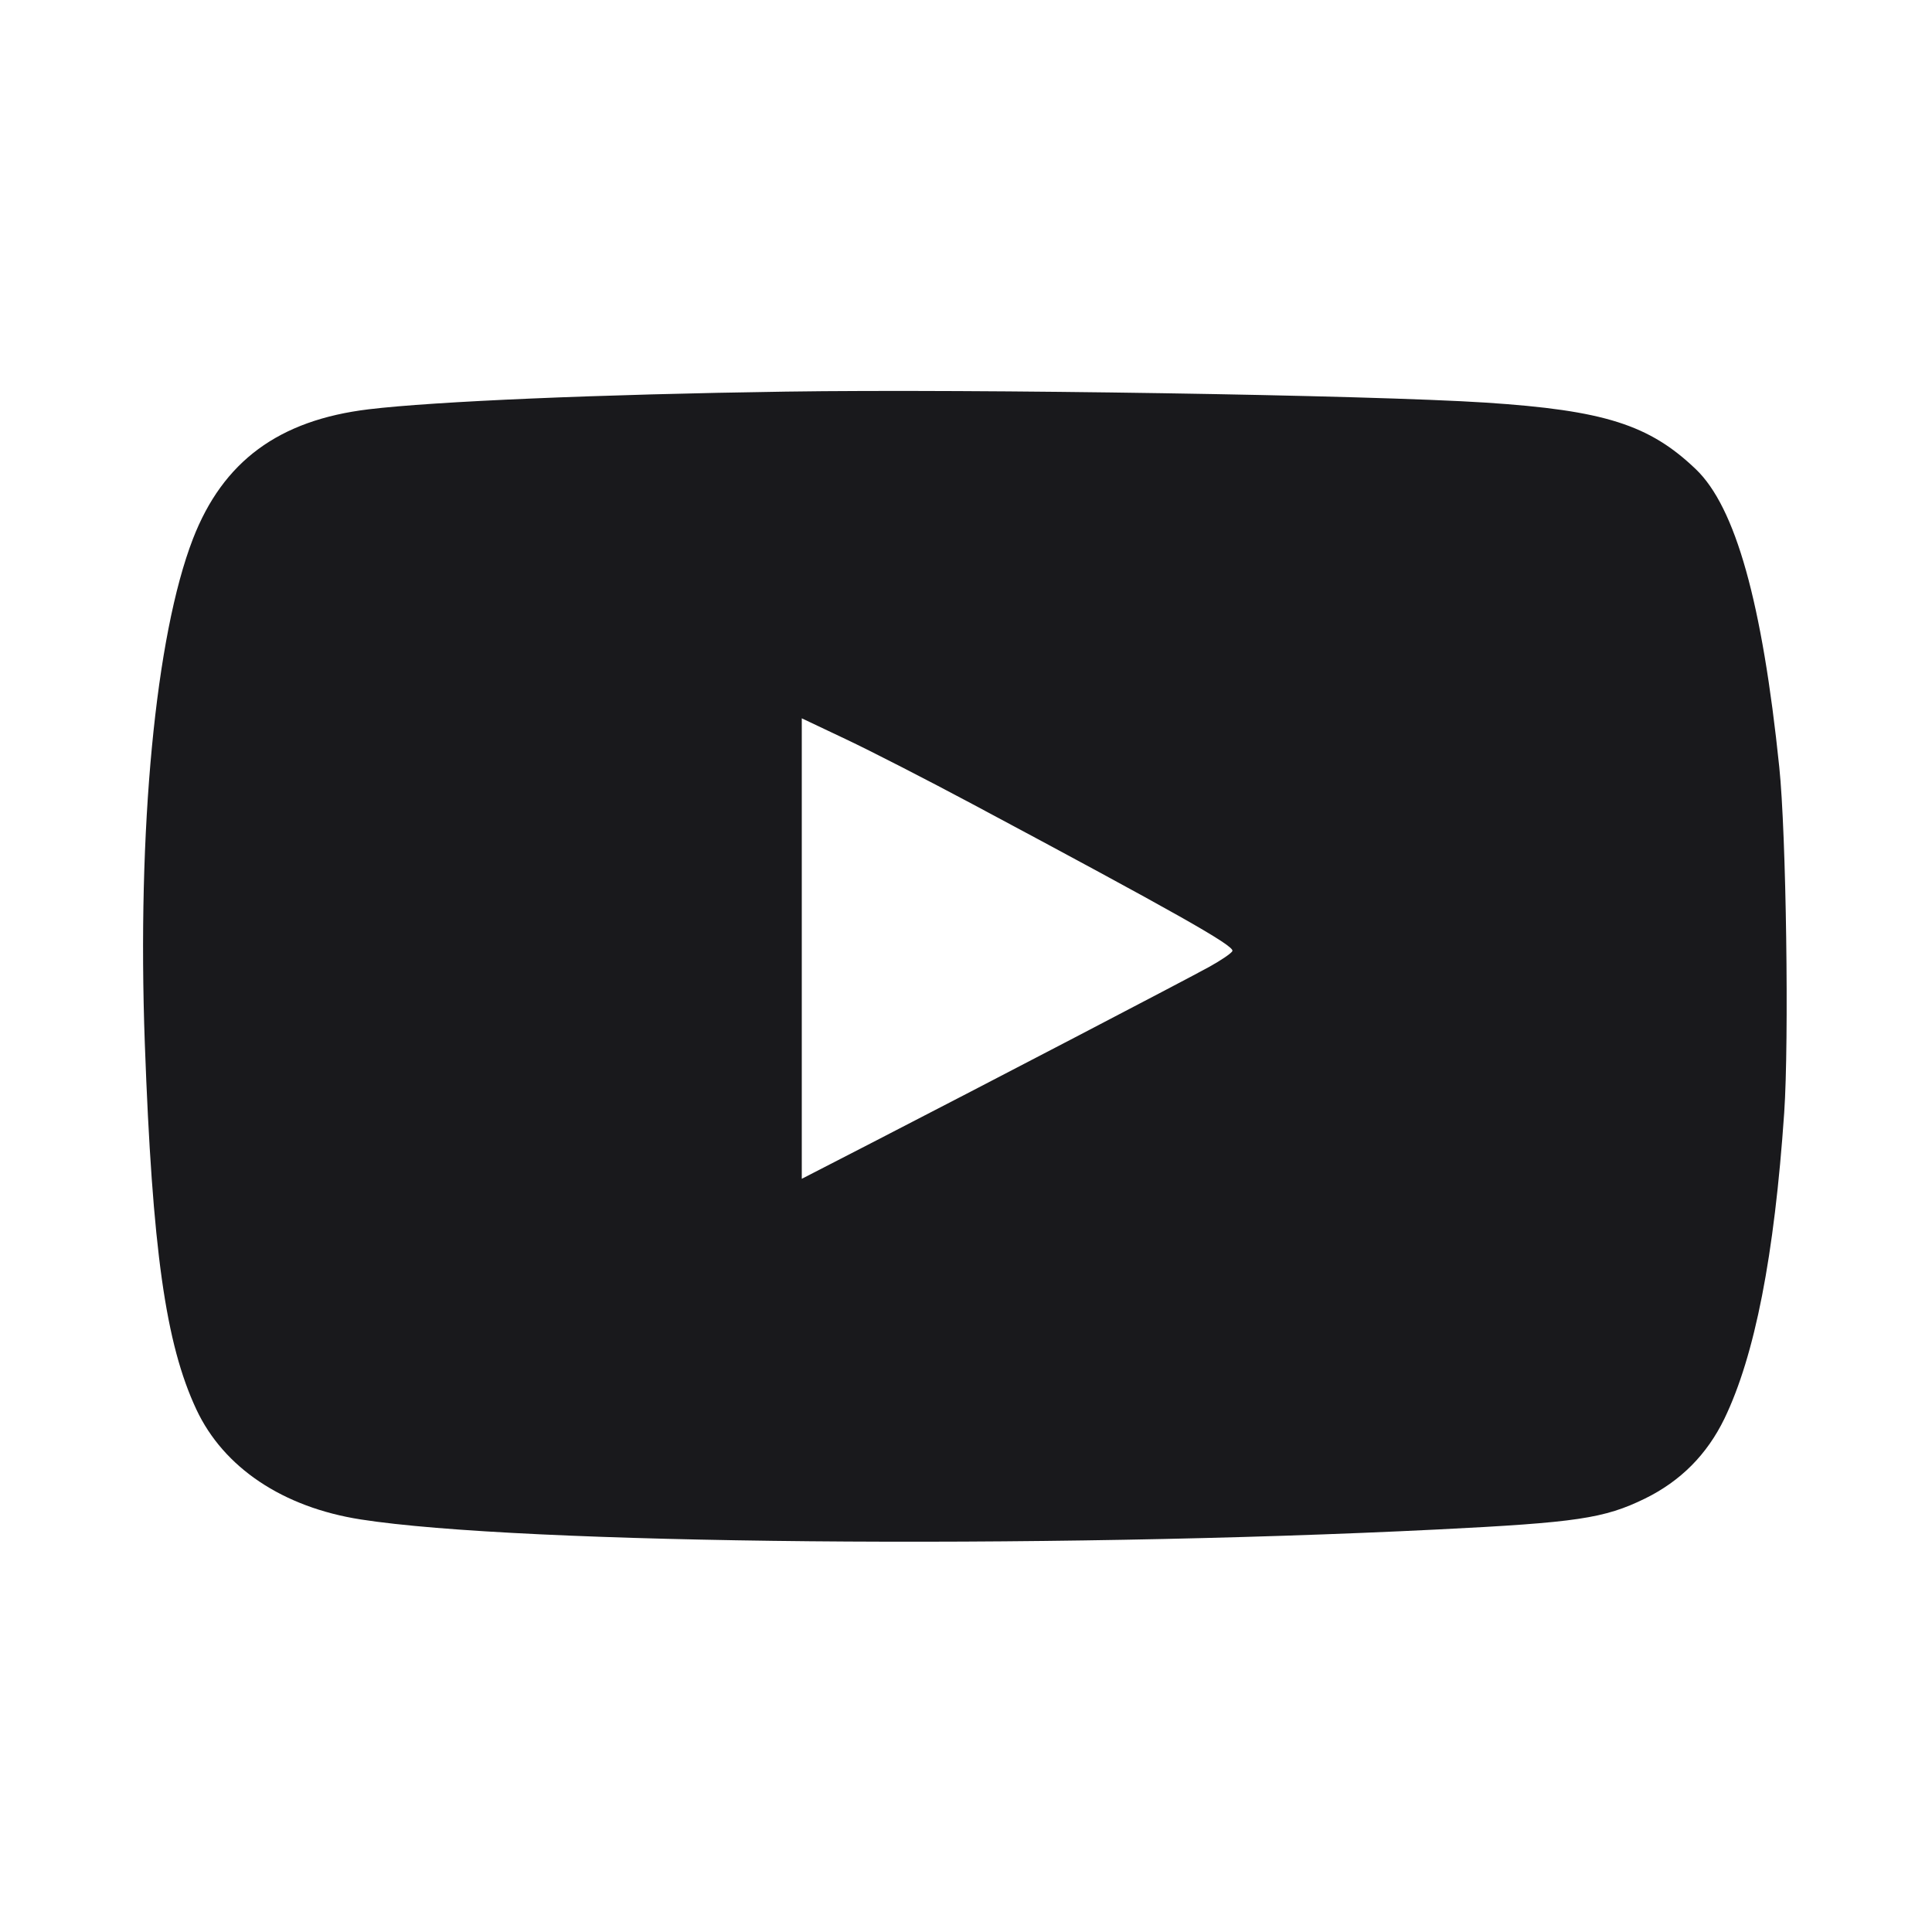
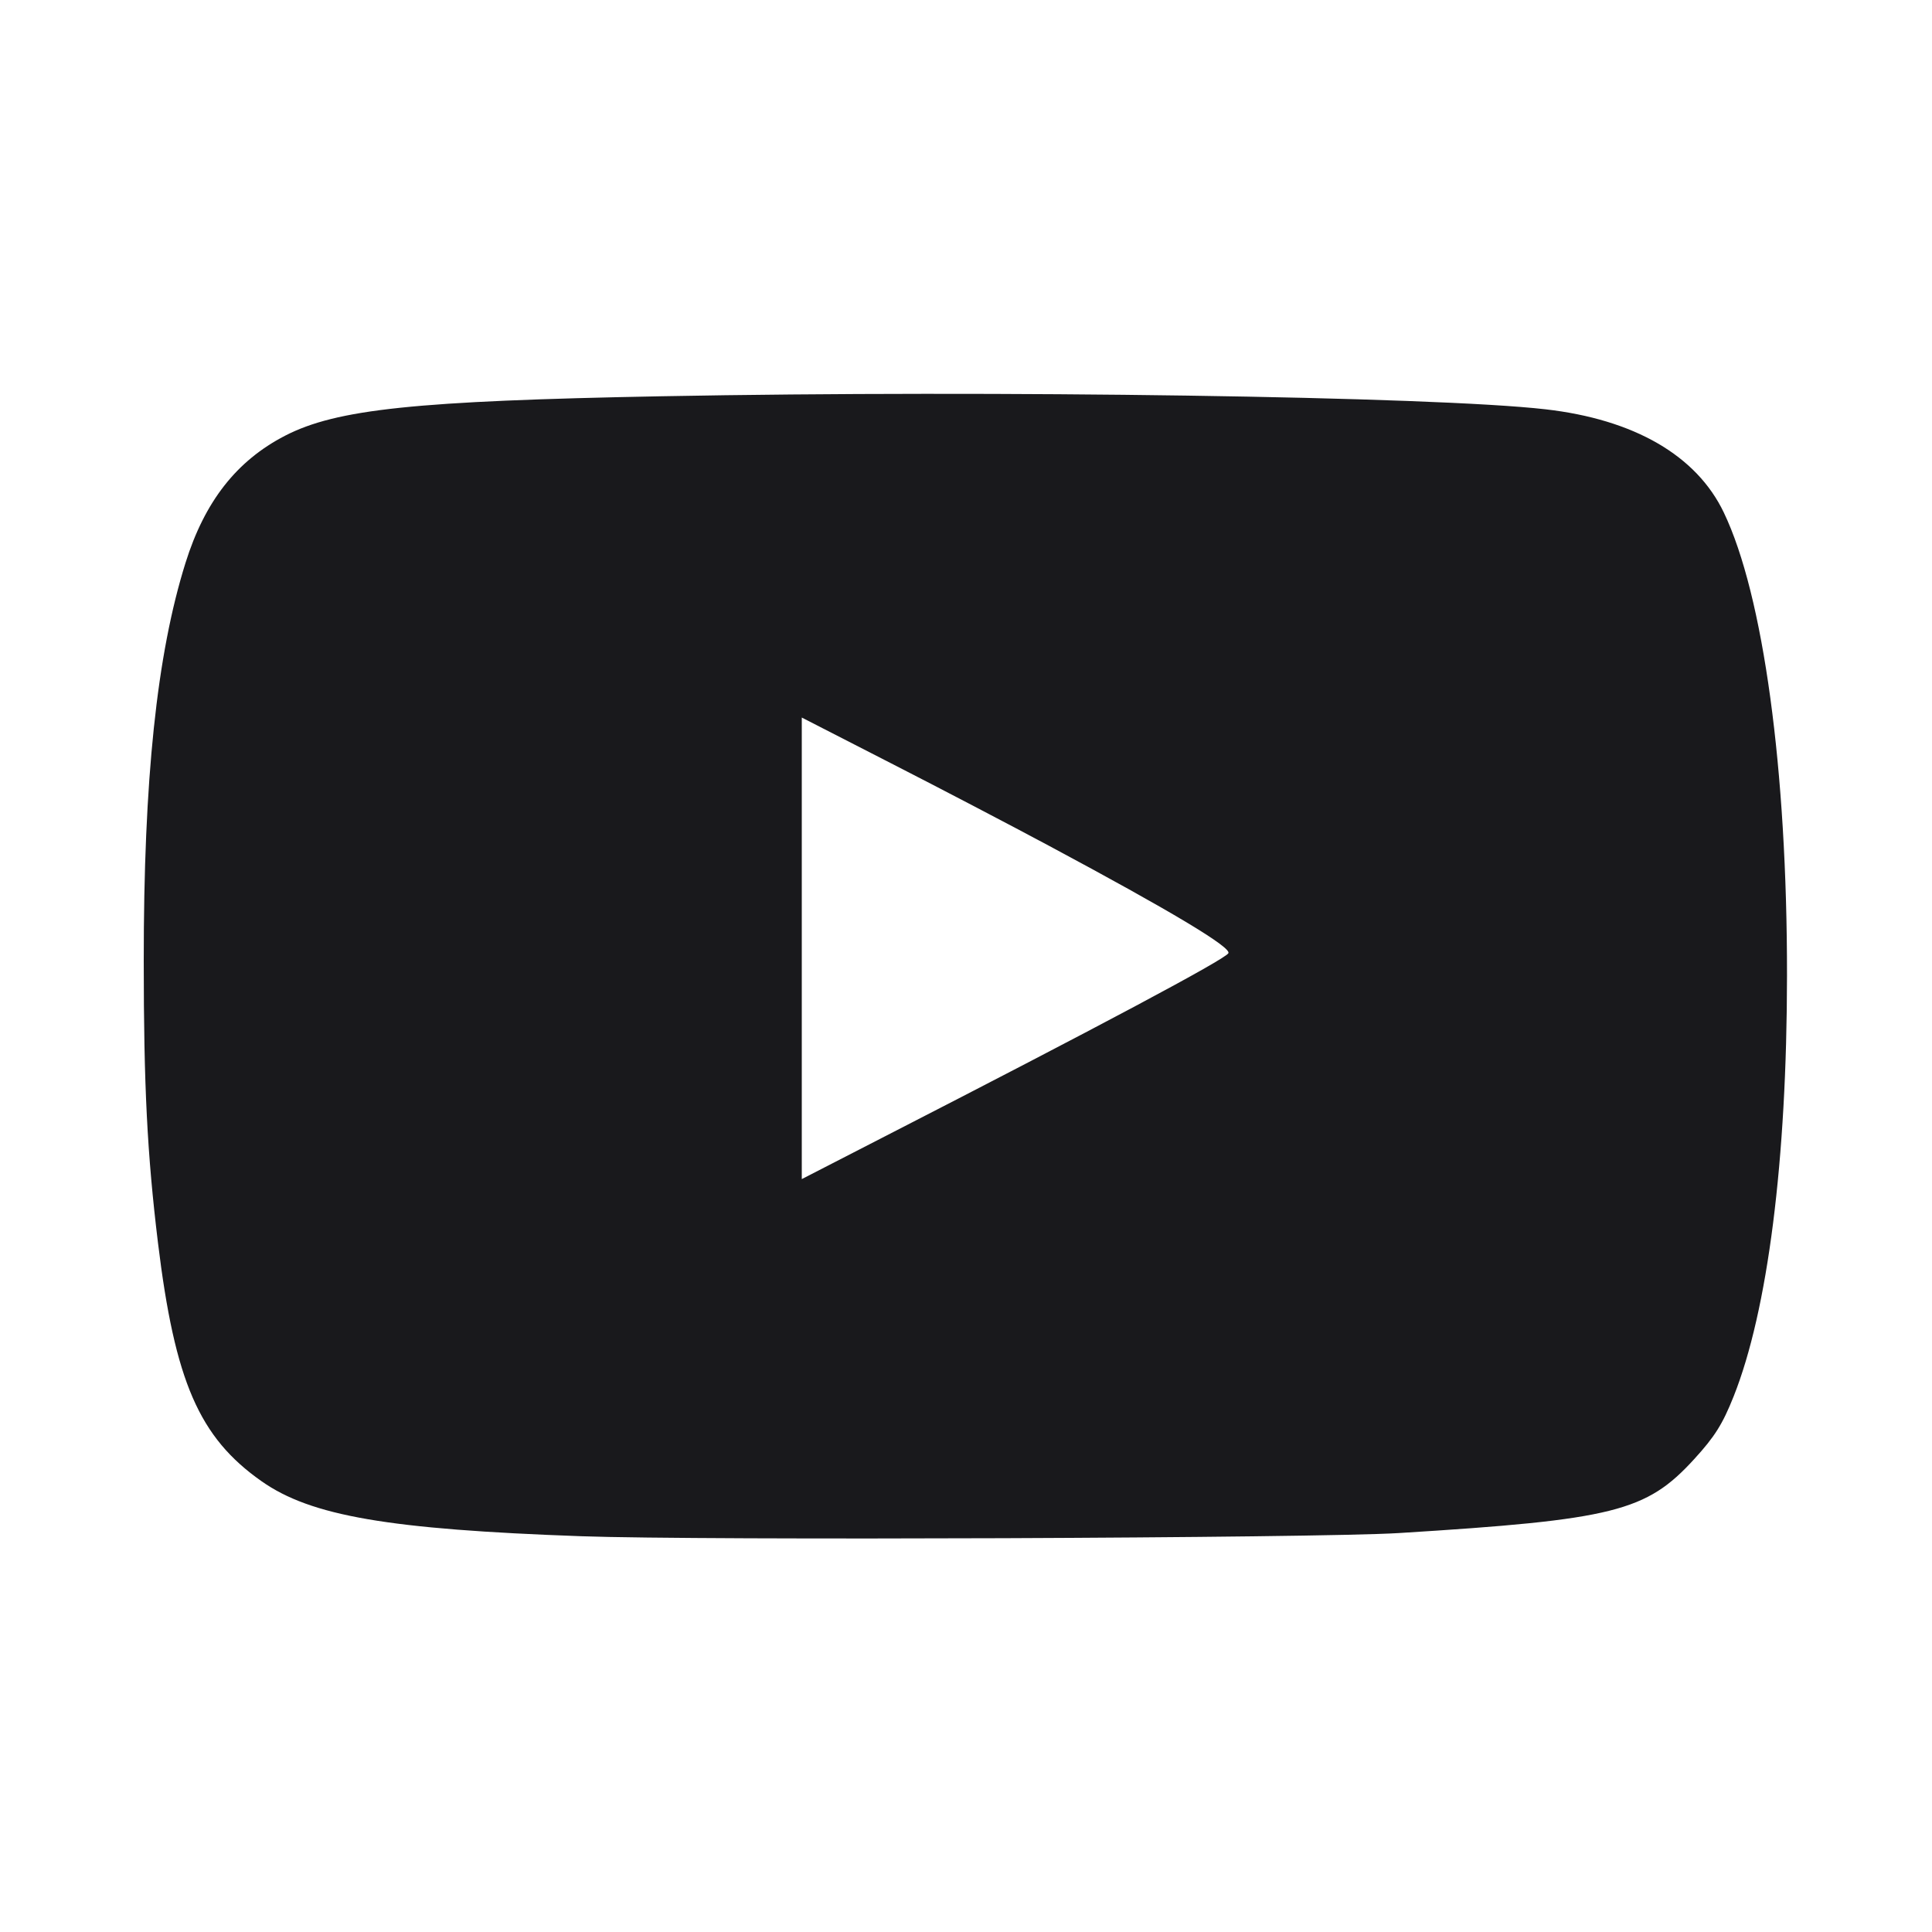
<svg xmlns="http://www.w3.org/2000/svg" width="20" height="20" viewBox="0 0 20 20" fill="none">
-   <path d="M8.133 4.054 C 6.205 4.082,4.495 4.155,3.817 4.237 C 2.886 4.349,2.308 4.775,1.997 5.579 C 1.609 6.583,1.419 8.582,1.499 10.799 C 1.577 12.940,1.714 13.910,2.033 14.591 C 2.315 15.193,2.928 15.603,3.733 15.729 C 5.386 15.988,10.760 16.038,14.883 15.833 C 16.325 15.761,16.606 15.719,17.027 15.514 C 17.398 15.332,17.670 15.058,17.851 14.686 C 18.166 14.033,18.368 13.003,18.470 11.519 C 18.521 10.774,18.491 8.630,18.419 7.941 C 18.243 6.238,17.966 5.250,17.555 4.857 C 17.073 4.396,16.605 4.248,15.383 4.168 C 14.167 4.089,10.081 4.025,8.133 4.054 M10.067 8.324 C 12.173 9.449,12.776 9.789,12.758 9.844 C 12.751 9.866,12.641 9.941,12.514 10.011 C 12.269 10.146,10.238 11.205,9.025 11.830 L 8.300 12.203 8.300 9.820 L 8.300 7.436 8.758 7.653 C 9.010 7.772,9.599 8.074,10.067 8.324 " fill="#19191C" stroke="none" fill-rule="evenodd" />
+   <path d="M6.850 4.102 C 4.298 4.150,3.485 4.235,2.950 4.511 C 2.449 4.770,2.119 5.191,1.920 5.828 C 1.623 6.776,1.487 8.067,1.488 9.950 C 1.488 11.240,1.524 11.949,1.635 12.863 C 1.810 14.301,2.061 14.880,2.708 15.334 C 3.220 15.694,4.025 15.832,6.017 15.903 C 7.261 15.948,13.635 15.923,14.483 15.870 C 16.708 15.732,17.042 15.648,17.538 15.105 C 17.751 14.872,17.832 14.743,17.946 14.457 C 18.300 13.568,18.498 12.012,18.499 10.100 C 18.501 7.967,18.254 6.160,17.845 5.306 C 17.563 4.716,16.918 4.342,15.998 4.237 C 14.843 4.104,10.301 4.037,6.850 4.102 M10.858 8.755 C 12.127 9.434,12.752 9.809,12.716 9.868 C 12.675 9.935,11.386 10.622,9.158 11.765 L 8.300 12.206 8.300 9.817 L 8.300 7.428 9.225 7.902 C 9.734 8.162,10.468 8.546,10.858 8.755 " fill="#19191C" stroke="none" fill-rule="evenodd" />
</svg>
